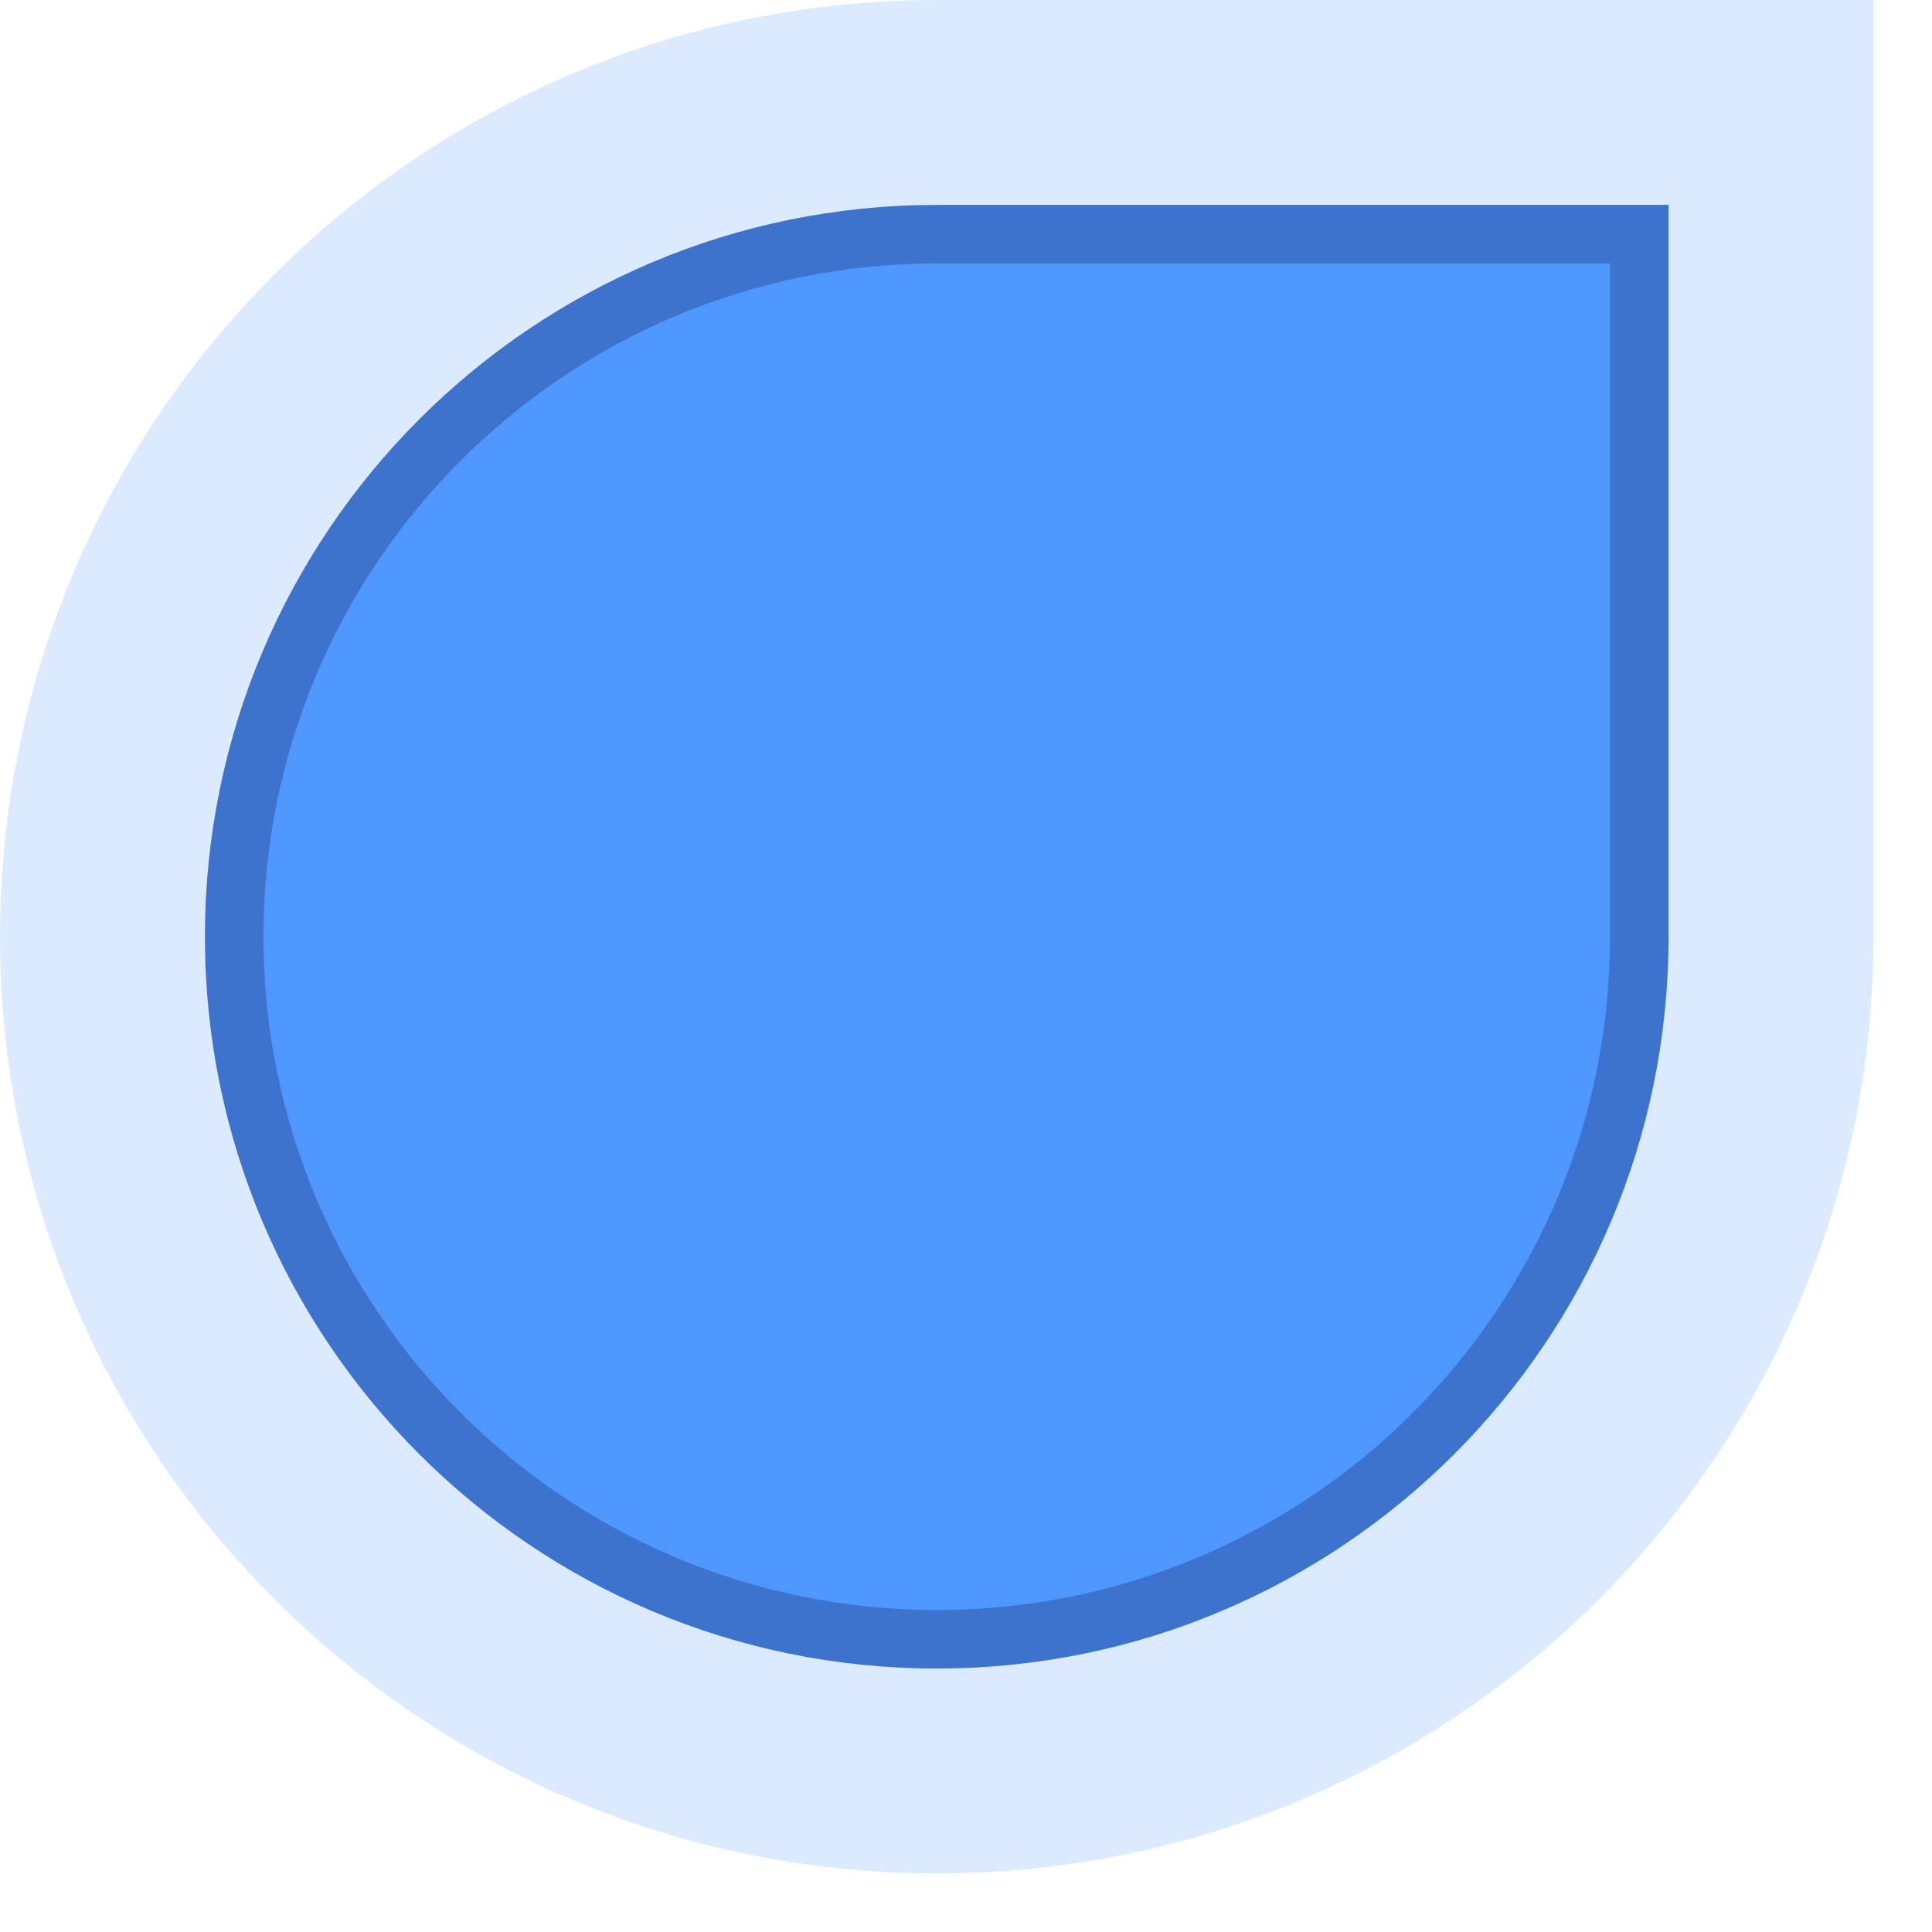
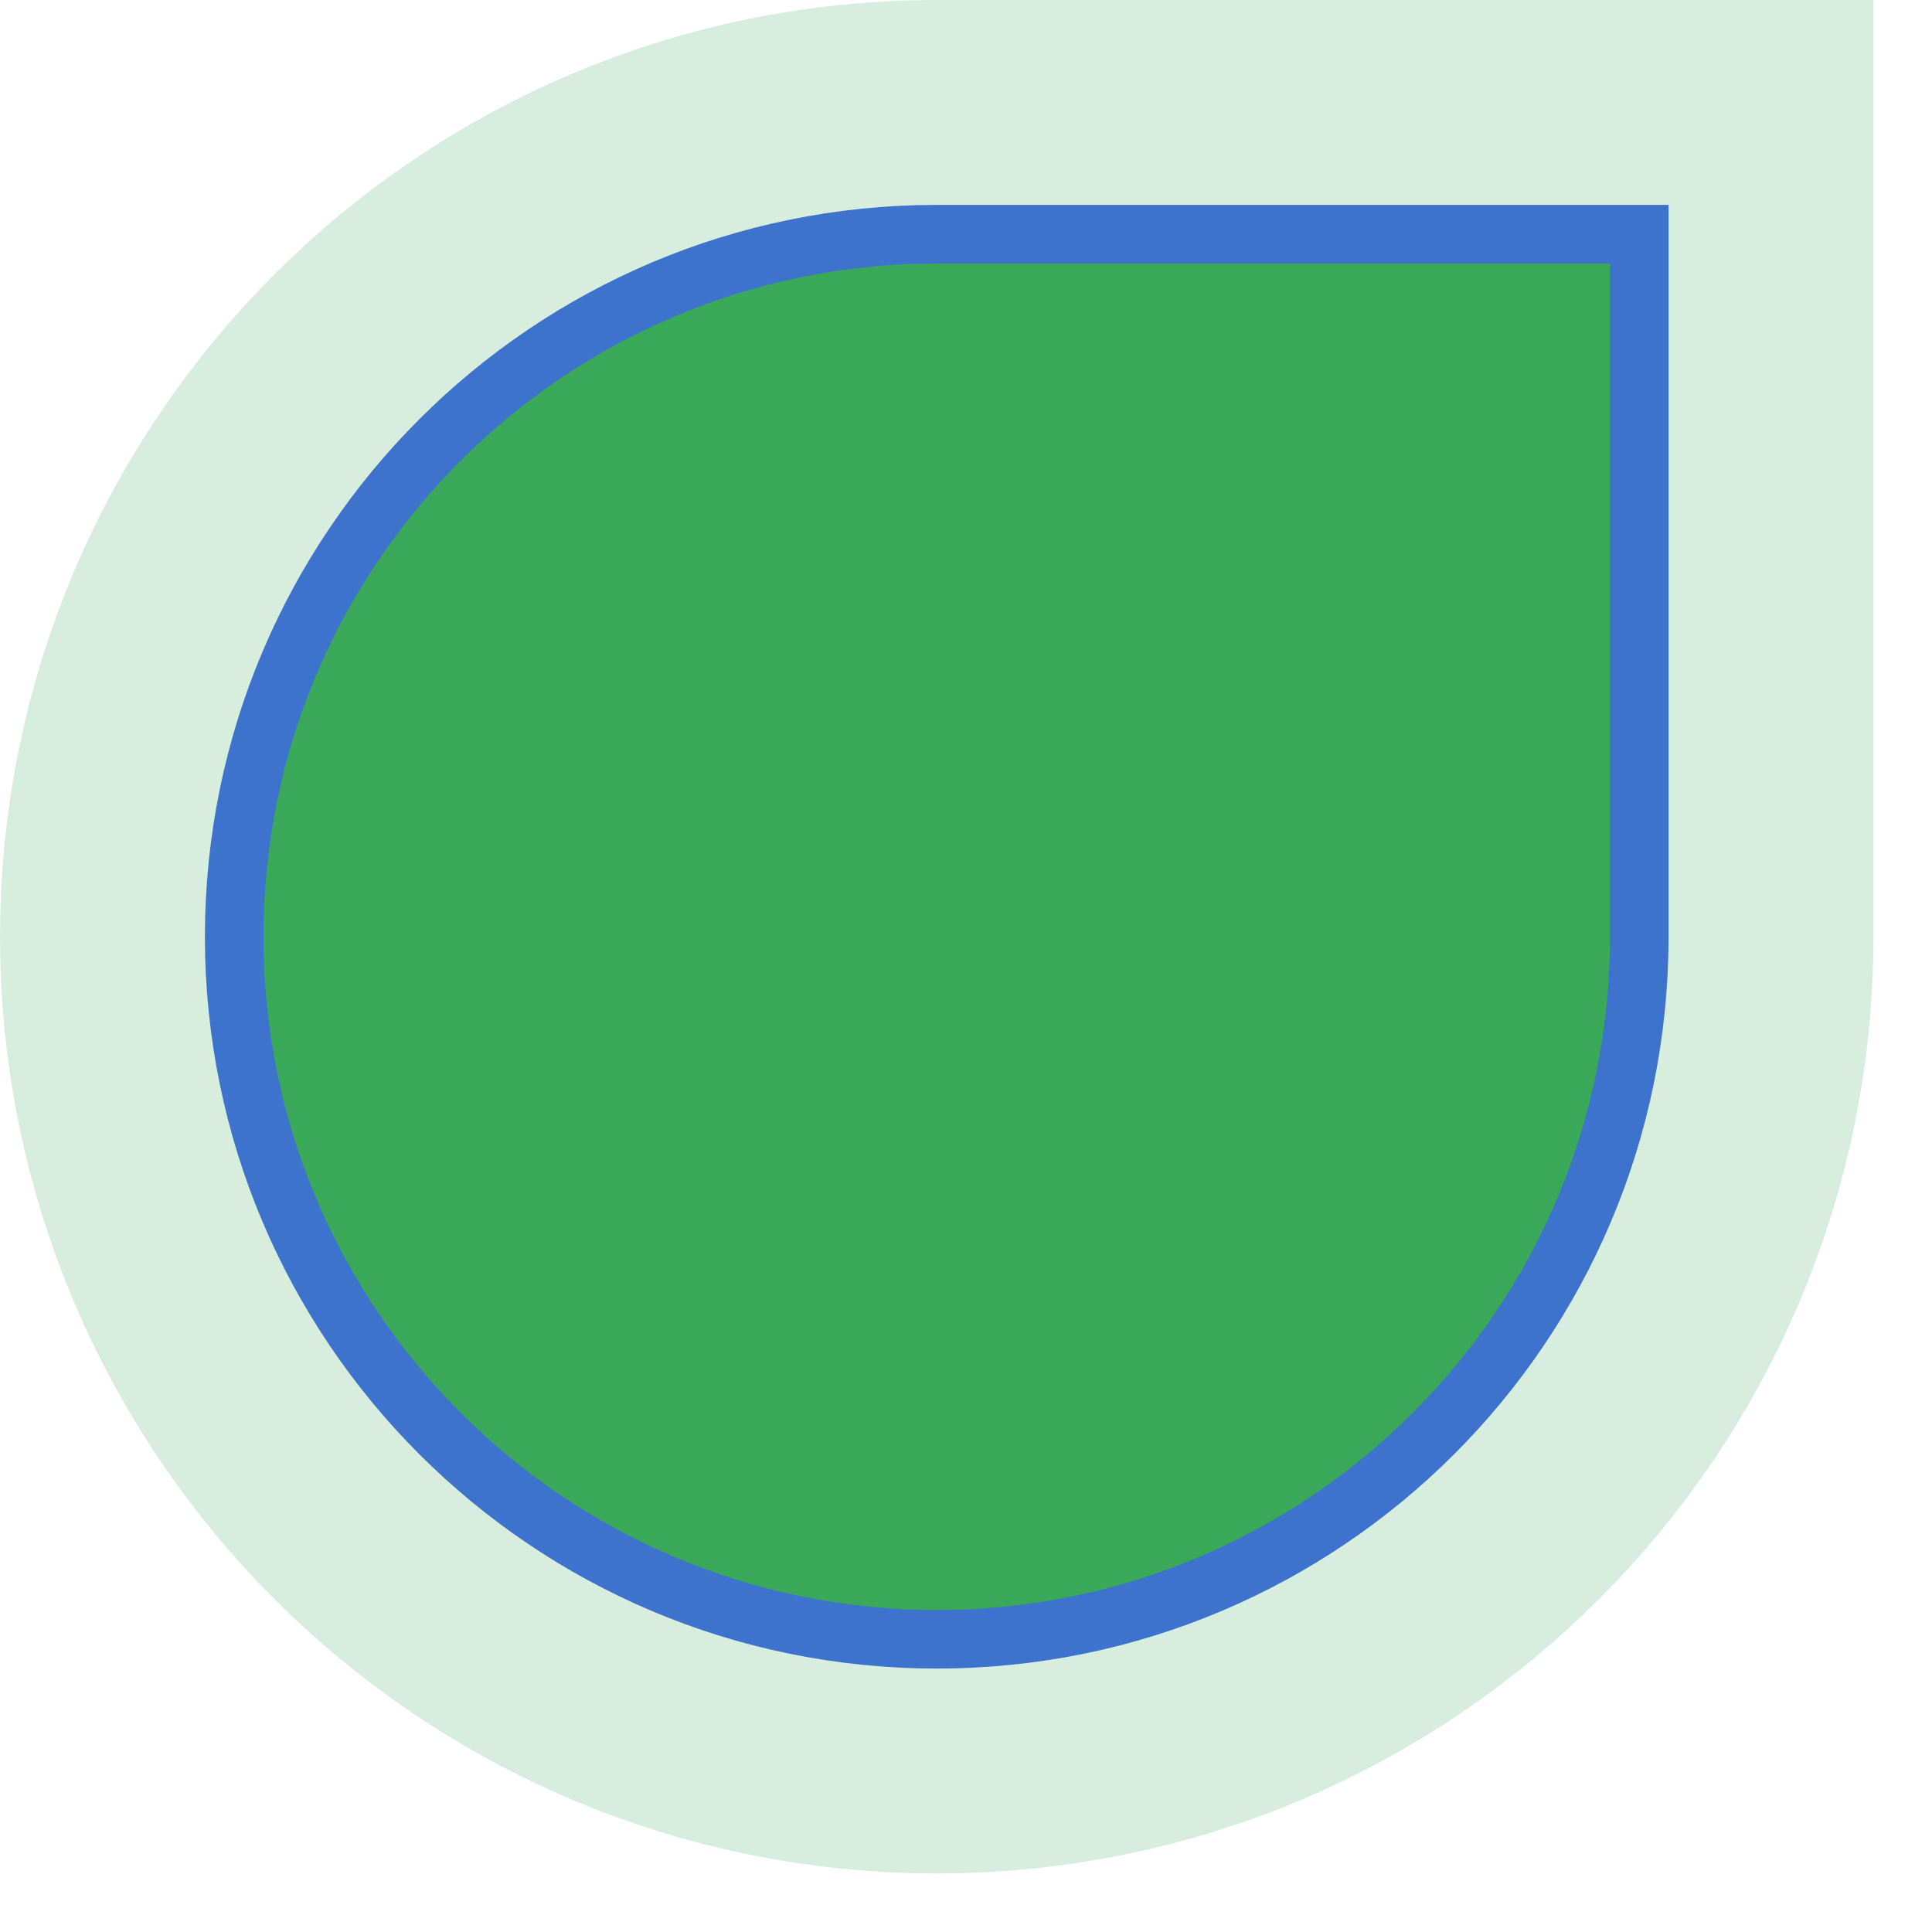
<svg xmlns="http://www.w3.org/2000/svg" xmlns:xlink="http://www.w3.org/1999/xlink" width="34px" height="34px" viewBox="1 1 33 33" version="1.1">
  <defs>
    <path d="M17,5 C23.627,5 29,10.373 29,17 L29,29 L17,29 C10.373,29 5,23.627 5,17 C5,10.373 10.373,5 17,5 Z" id="path-1" />
  </defs>
  <g id="Bottom-Left-Handle" stroke="none" stroke-width="1" fill="none" fill-rule="evenodd">
    <g id="Bottom-Left" transform="translate(17, 17) scale(1, -1) translate(-17, -17) ">
-       <use stroke="#4D97FF33" stroke-width="8" xlink:href="#path-1" />
+       <use stroke="#3aa95933" stroke-width="8" xlink:href="#path-1" />
      <use fill="black" fill-opacity="1" filter="url(#filter-2)" xlink:href="#path-1" />
-       <use stroke="#3D73CC" stroke-width="1" fill="#4D97FF" fill-rule="evenodd" xlink:href="#path-1" />
+       <use stroke="#3D73CC" stroke-width="1" fill="#3aa959" fill-rule="evenodd" xlink:href="#path-1" />
    </g>
  </g>
</svg>
